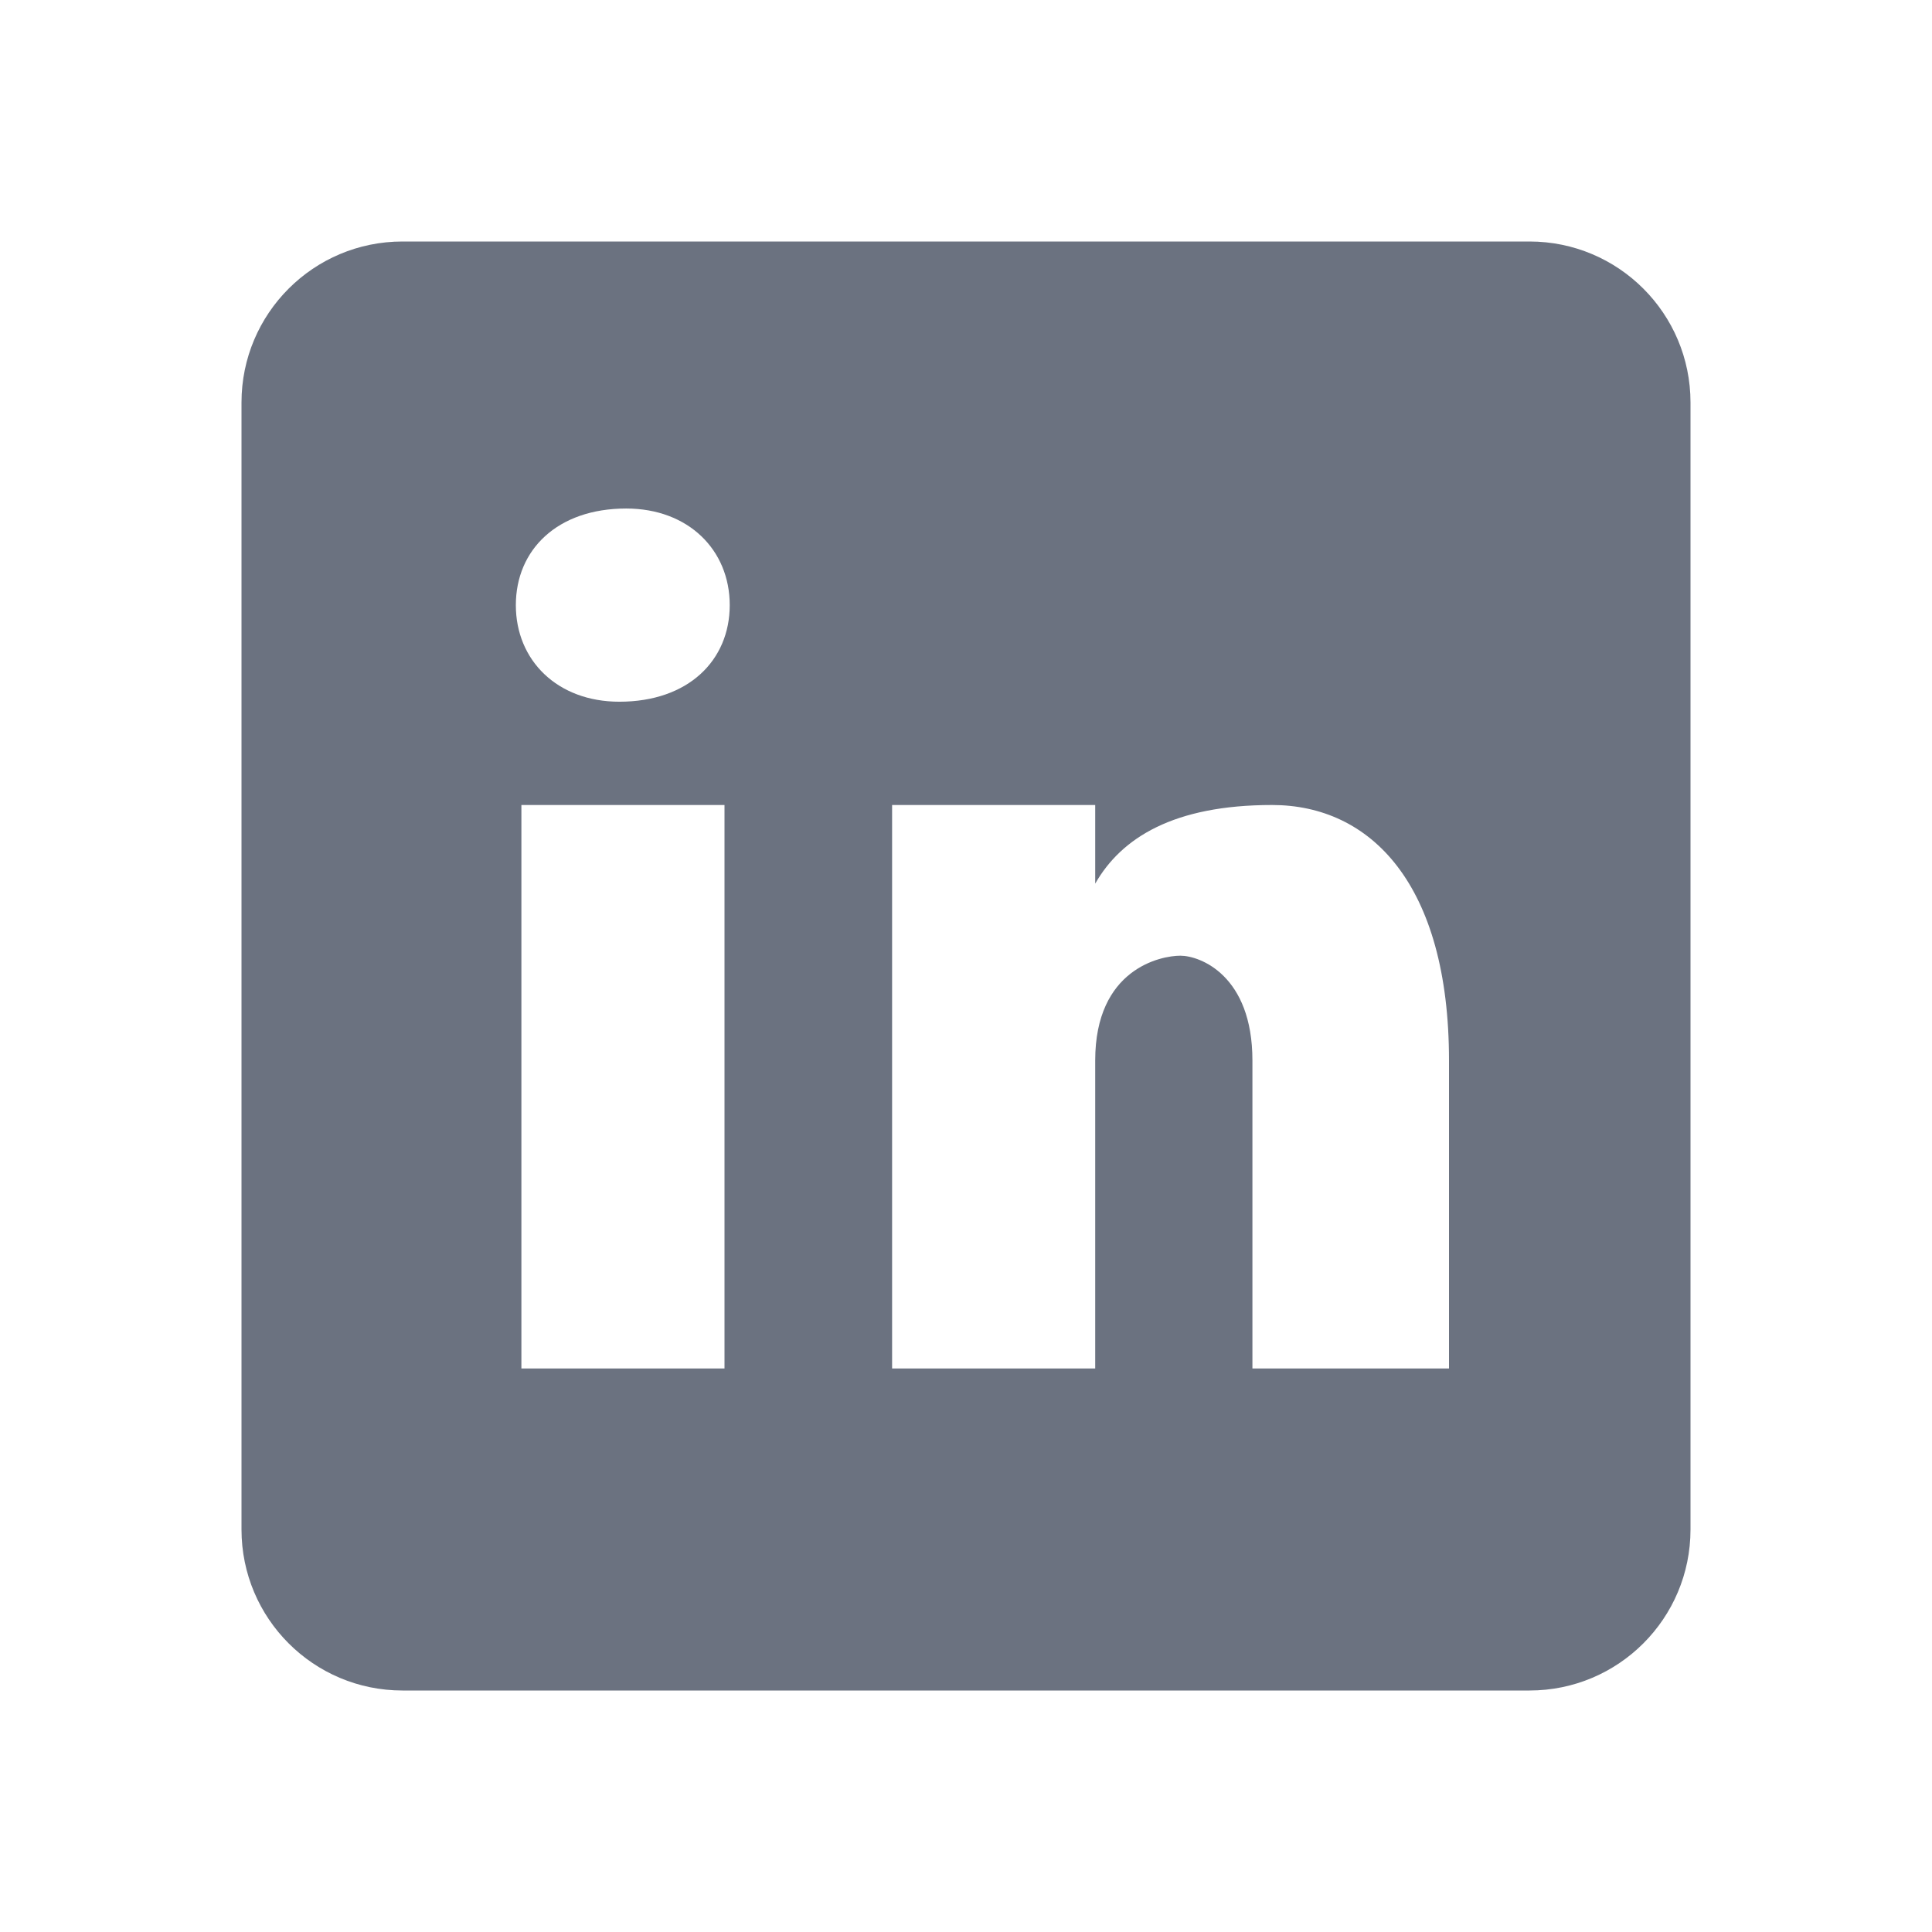
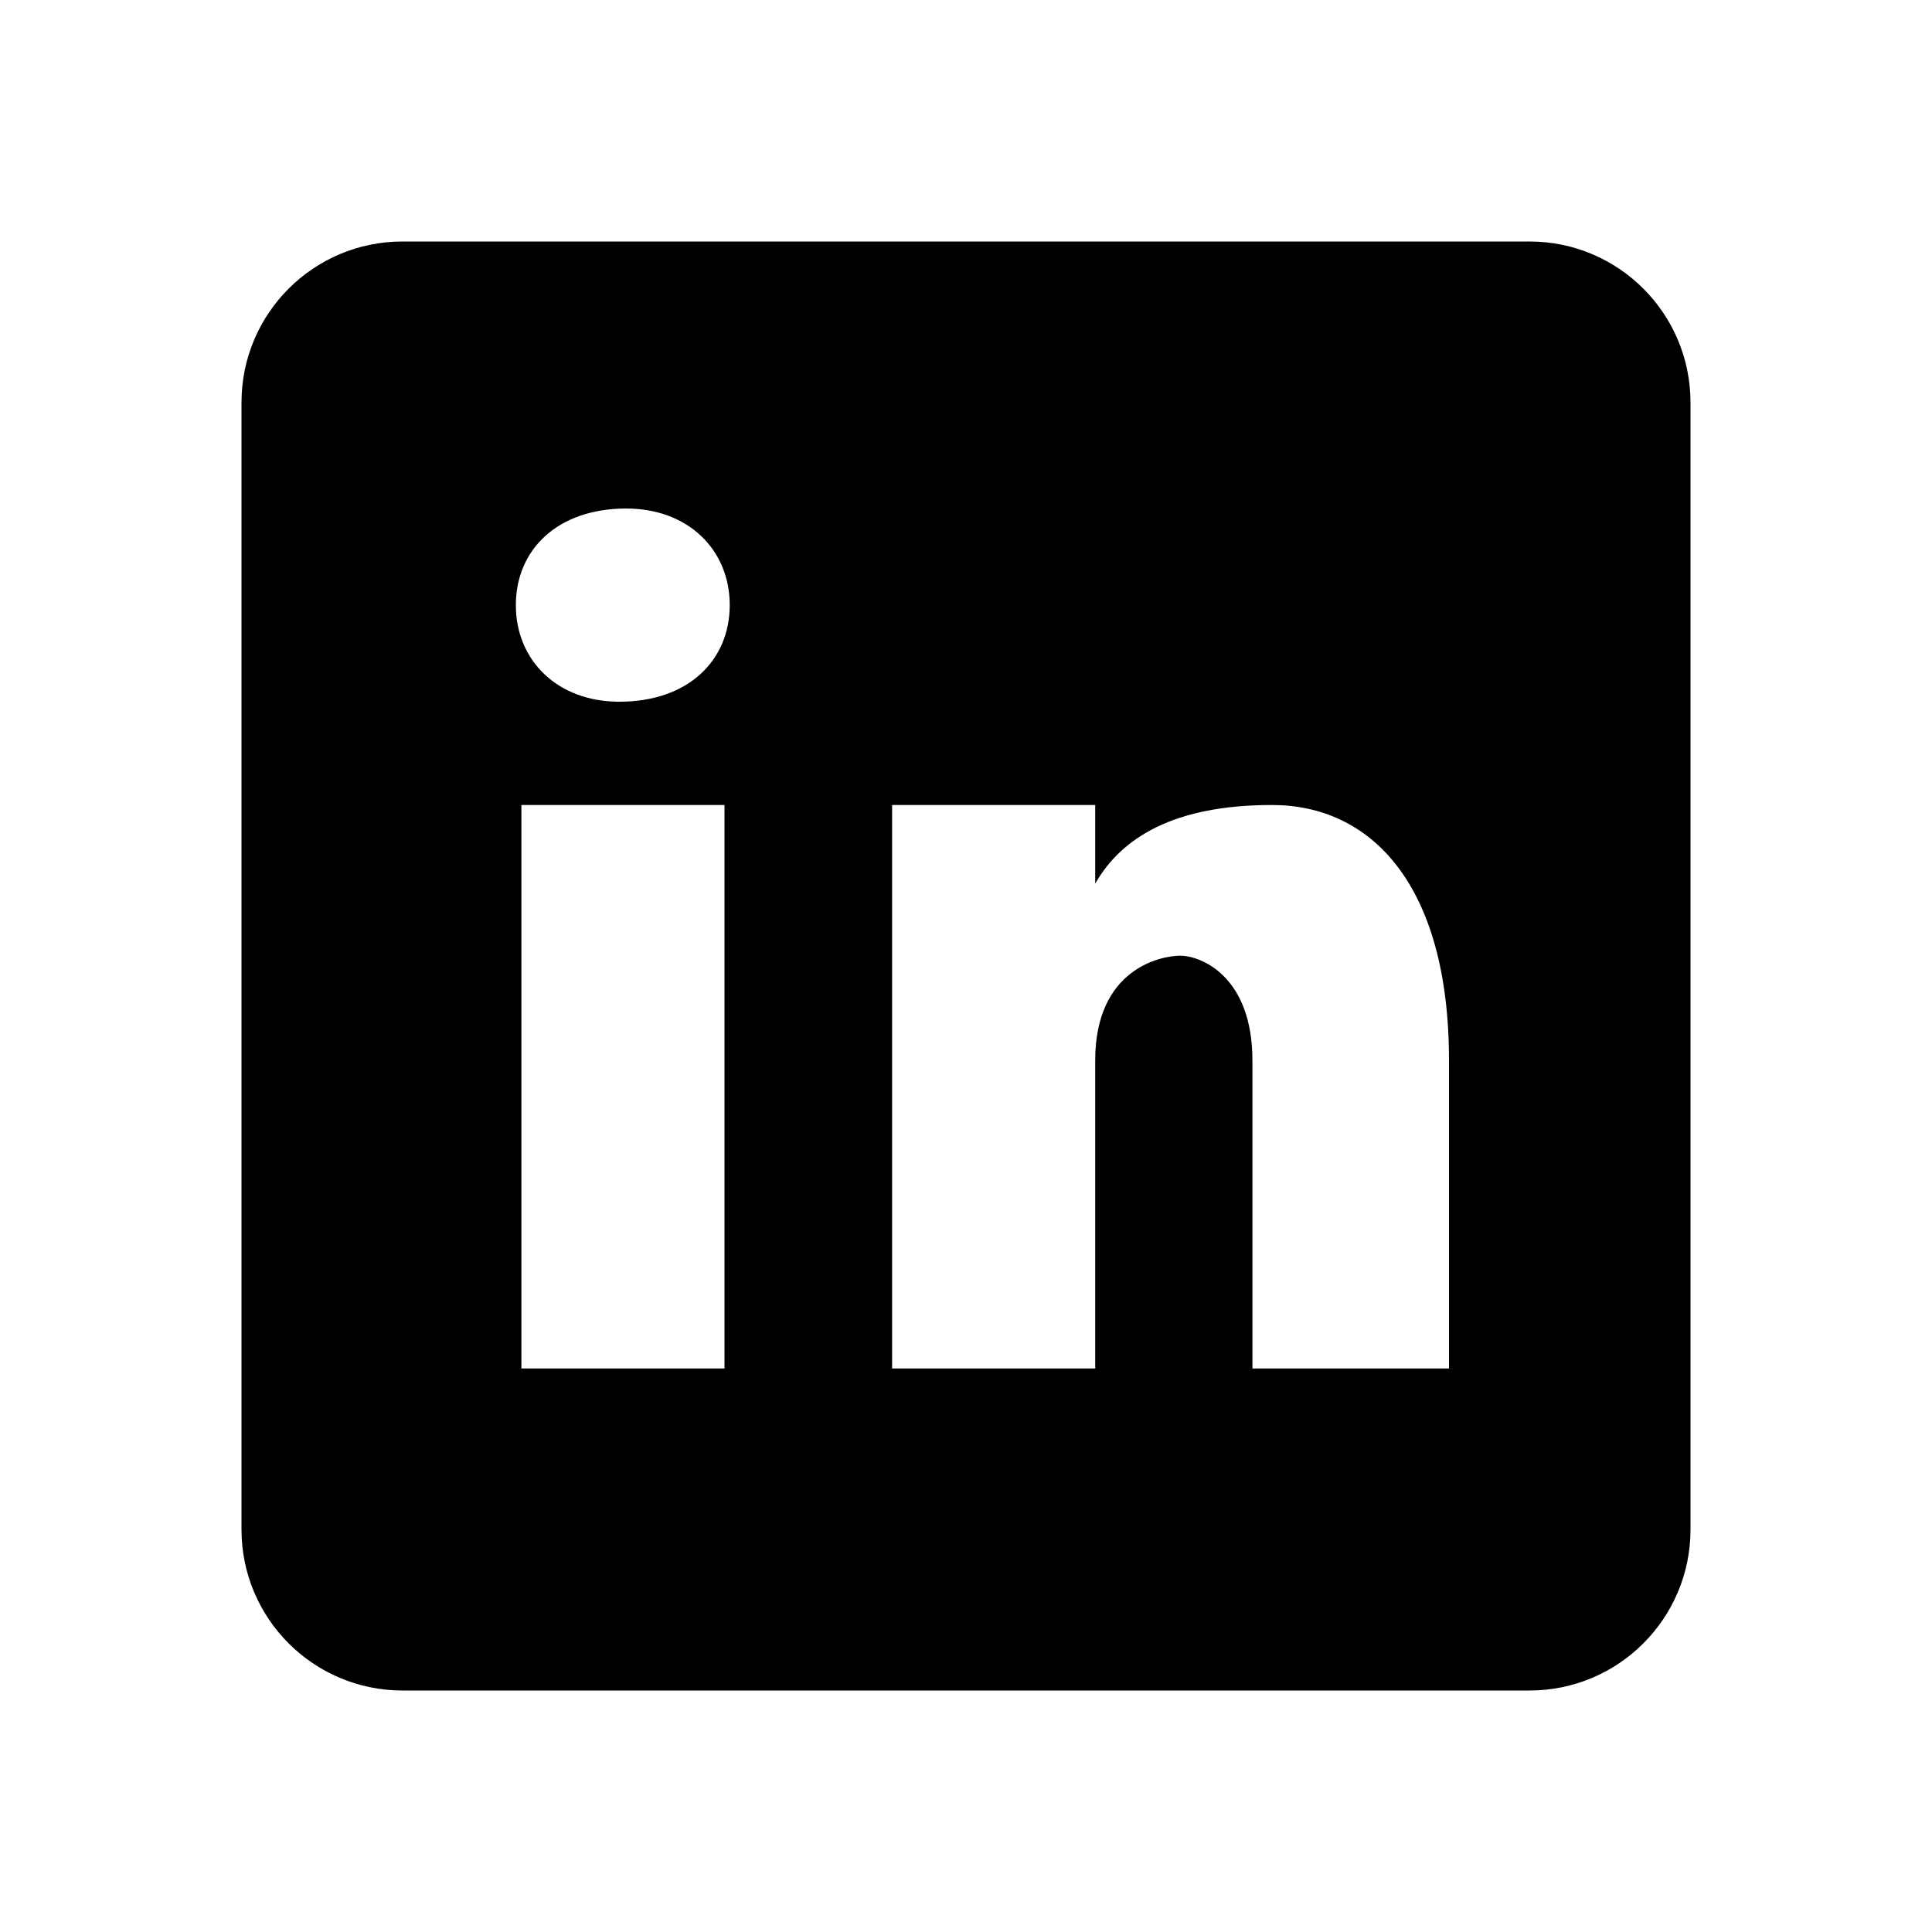
<svg xmlns="http://www.w3.org/2000/svg" viewBox="0 0 24 24" width="24px" height="24px">
-   <path d="M19,3H5C3.895,3,3,3.895,3,5v14c0,1.105,0.895,2,2,2h14c1.105,0,2-0.895,2-2V5C21,3.895,20.105,3,19,3z M9,17H6.477v-7H9 V17z M7.694,8.717c-0.771,0-1.286-0.514-1.286-1.2s0.514-1.2,1.371-1.2c0.771,0,1.286,0.514,1.286,1.2S8.551,8.717,7.694,8.717z M18,17h-2.442v-3.826c0-1.058-0.651-1.302-0.895-1.302s-1.058,0.163-1.058,1.302c0,0.163,0,3.826,0,3.826h-2.523v-7h2.523v0.977 C13.93,10.407,14.581,10,15.802,10C17.023,10,18,10.977,18,13.174V17z" fill="#6b7280" />
+   <path d="M19,3H5C3.895,3,3,3.895,3,5v14c0,1.105,0.895,2,2,2h14c1.105,0,2-0.895,2-2V5C21,3.895,20.105,3,19,3z M9,17H6.477v-7H9 V17z M7.694,8.717c-0.771,0-1.286-0.514-1.286-1.2s0.514-1.2,1.371-1.2c0.771,0,1.286,0.514,1.286,1.2S8.551,8.717,7.694,8.717z M18,17h-2.442v-3.826c0-1.058-0.651-1.302-0.895-1.302s-1.058,0.163-1.058,1.302c0,0.163,0,3.826,0,3.826h-2.523v-7h2.523v0.977 C13.93,10.407,14.581,10,15.802,10C17.023,10,18,10.977,18,13.174V17z" />
</svg>
